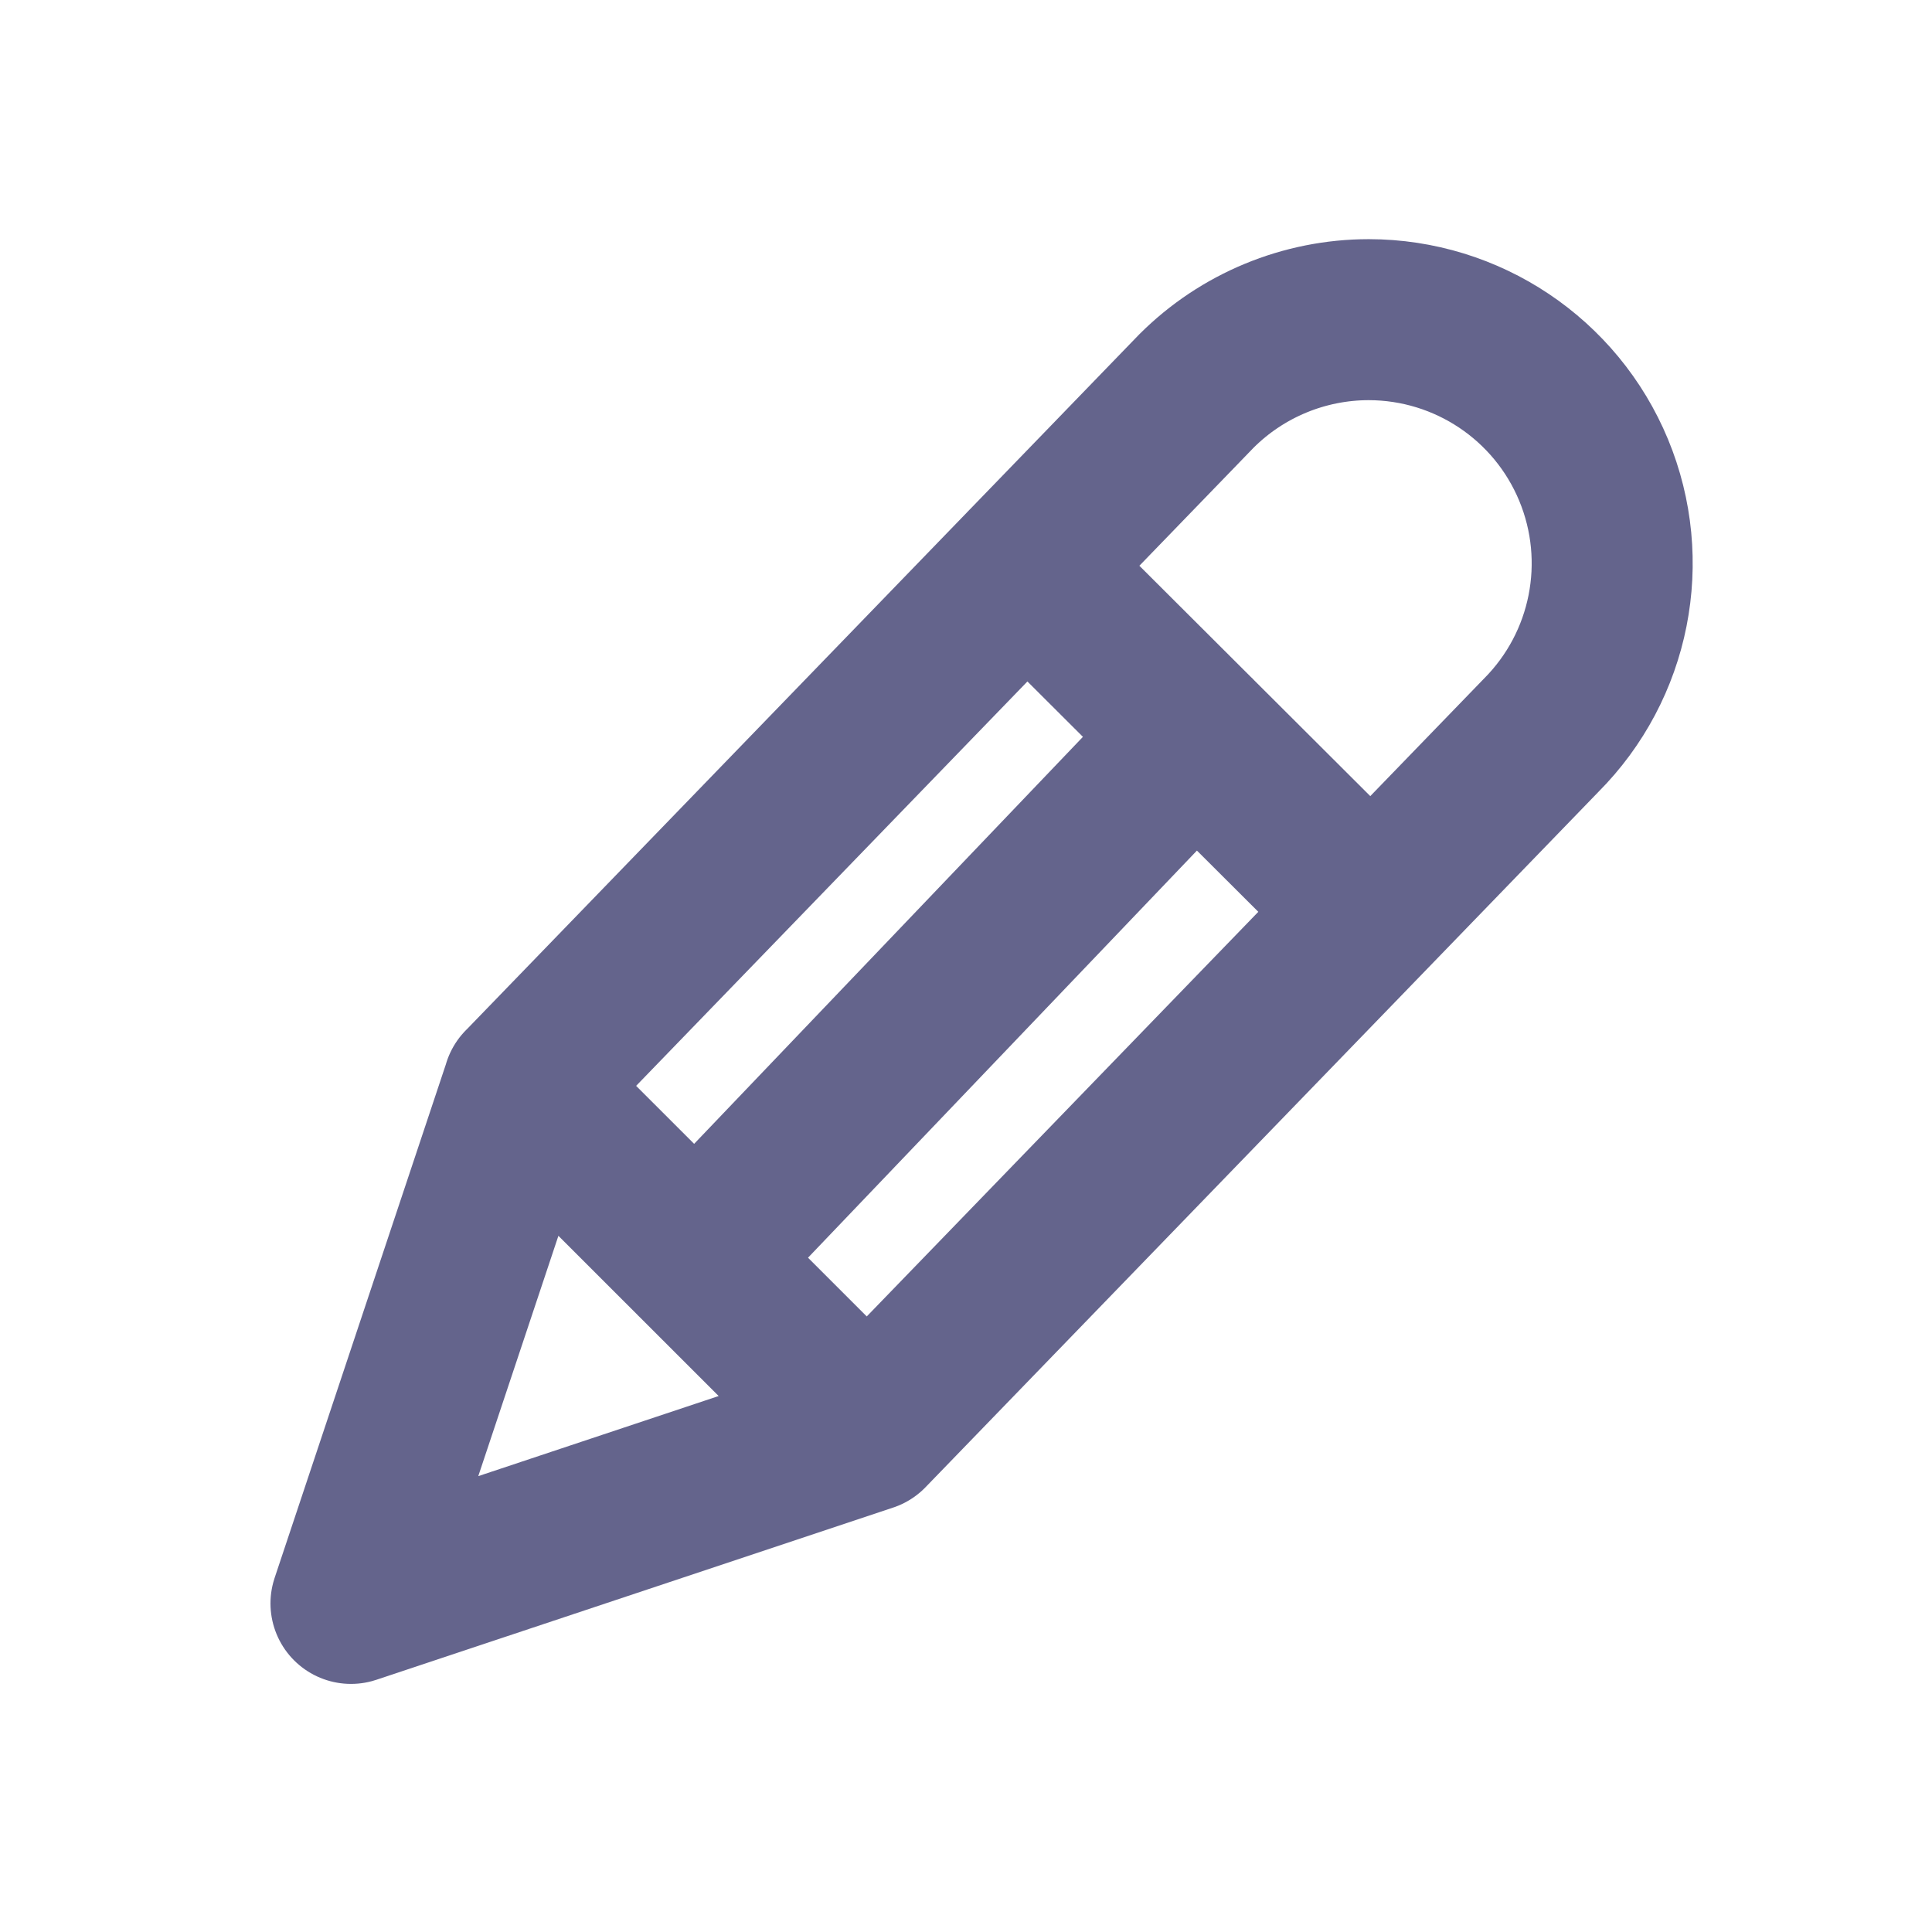
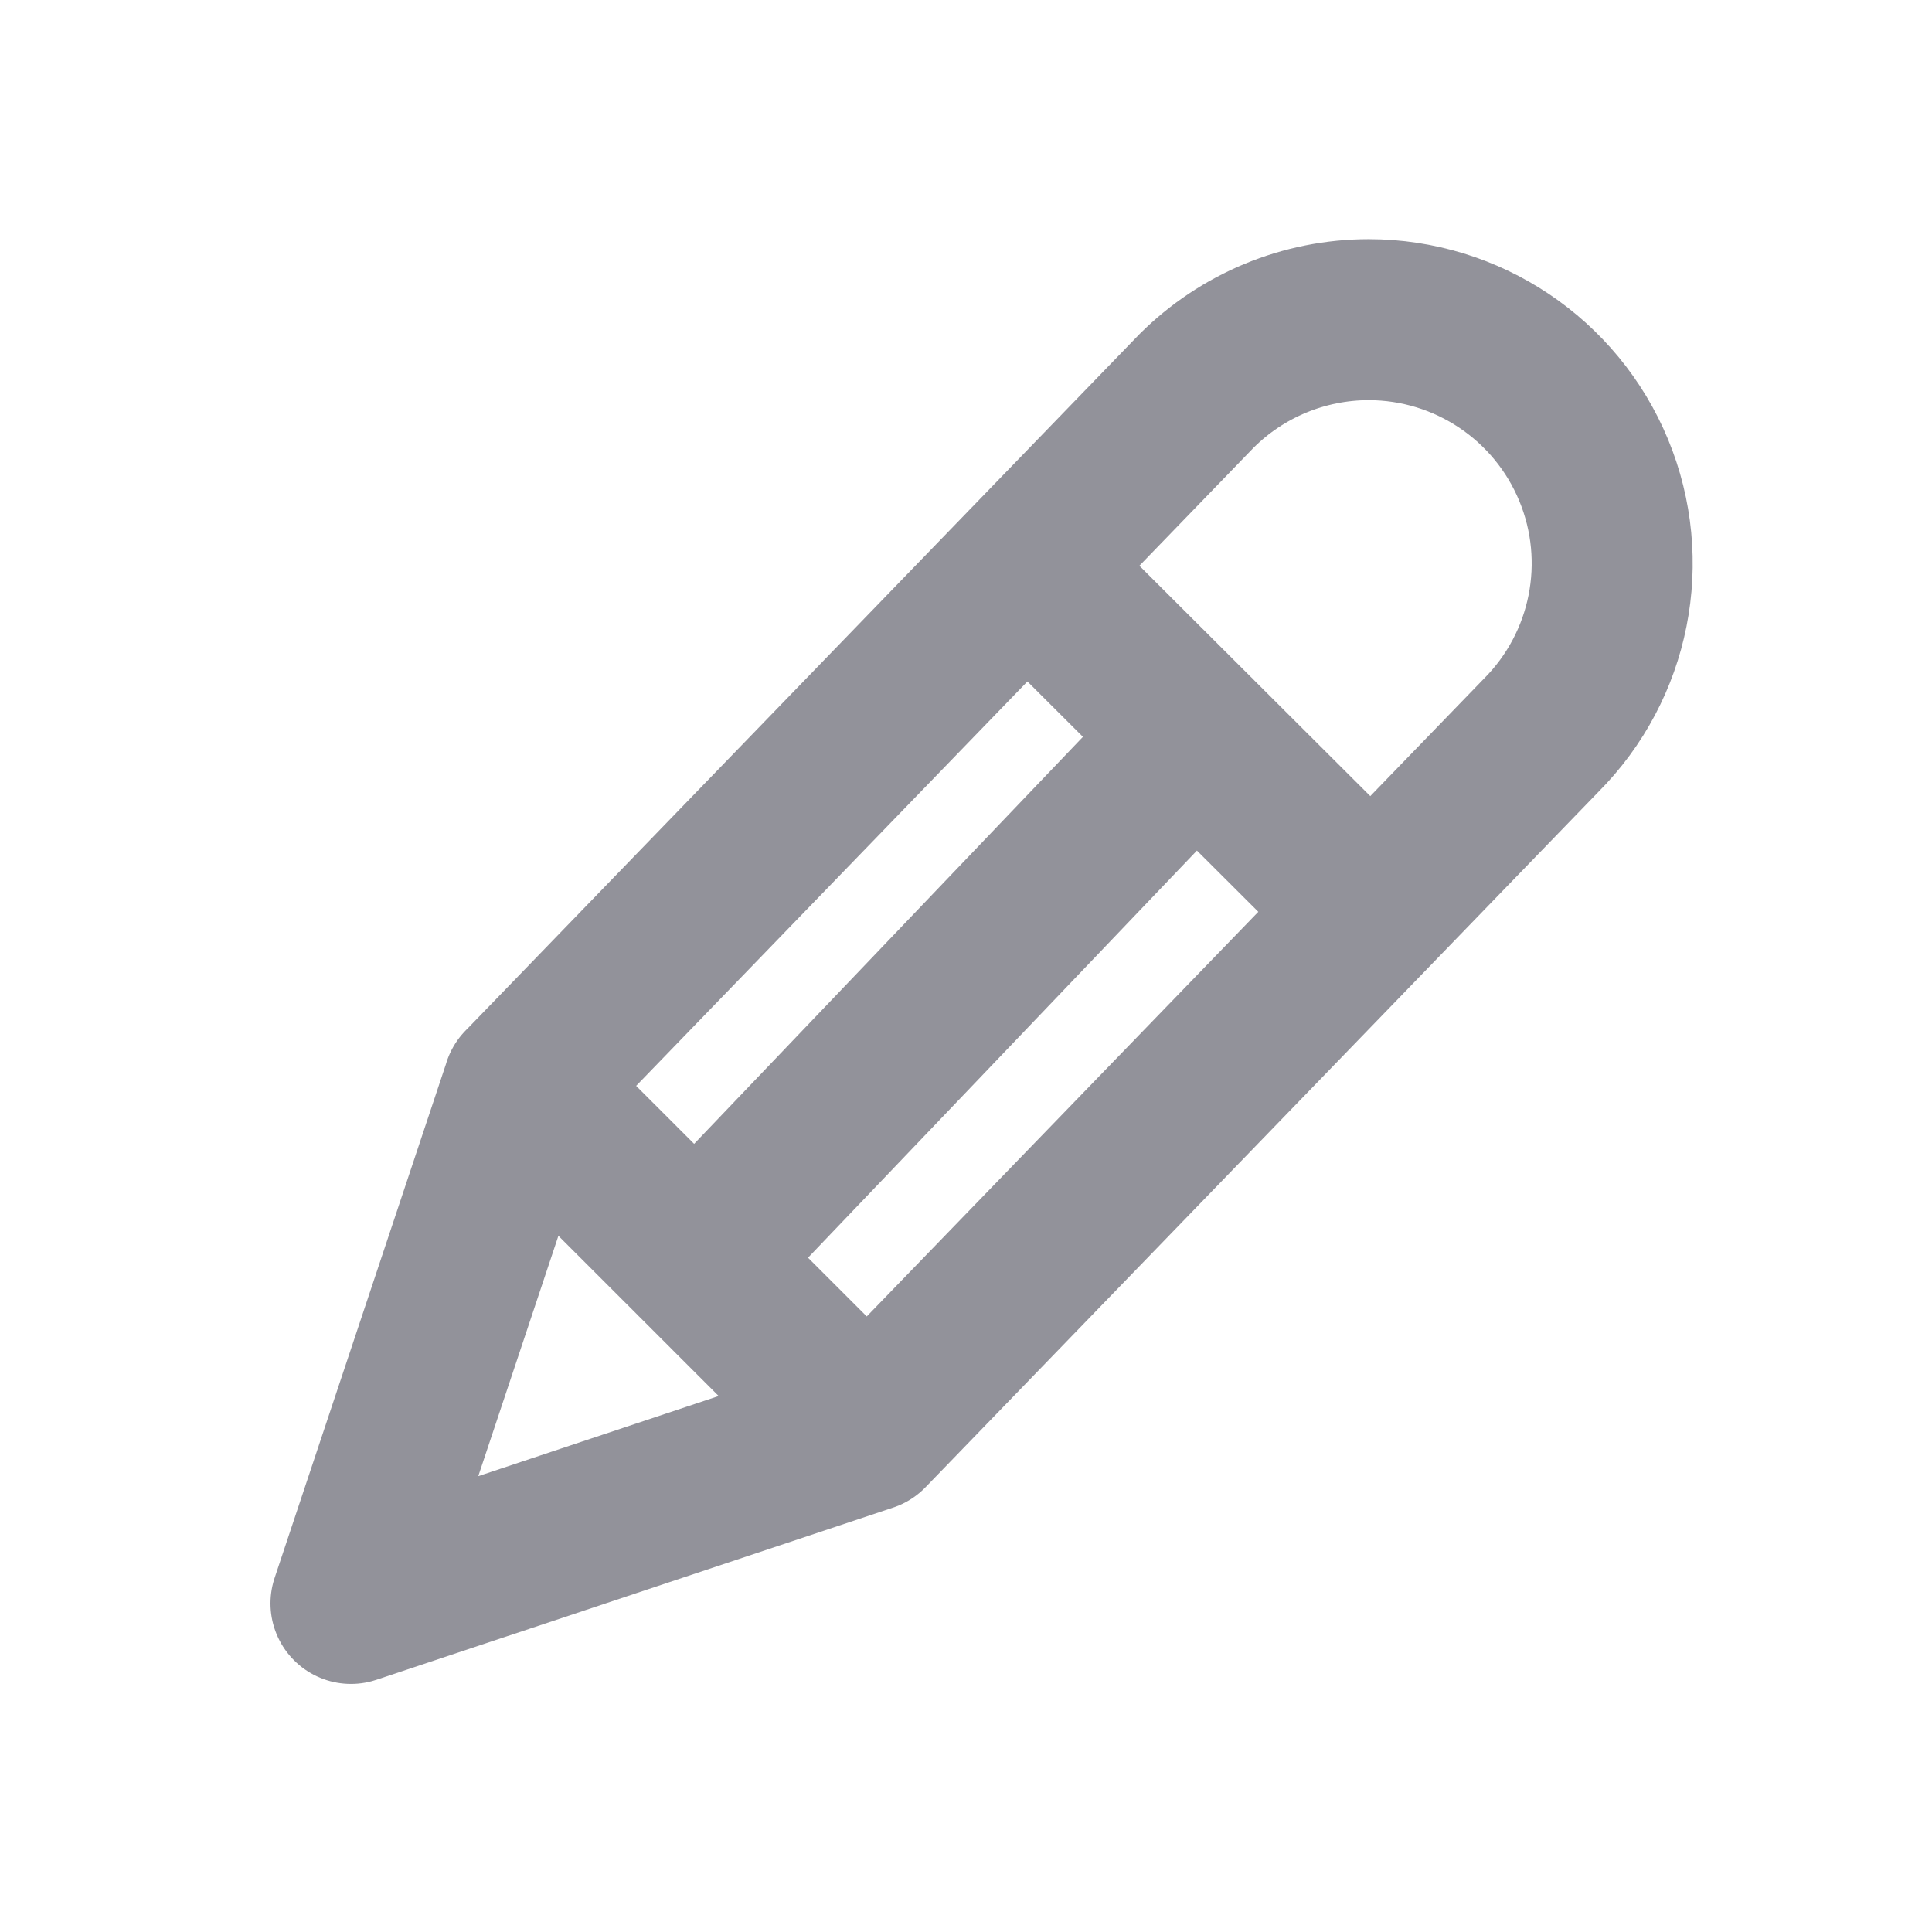
<svg xmlns="http://www.w3.org/2000/svg" class="w-6 h-6 text-gray-800 dark:text-white" aria-hidden="true" width="24" height="24" fill="none" viewBox="0 0 24 24">
-   <path stroke="#64648c" stroke-linecap="round" stroke-linejoin="round" stroke-width="2" d="M10.779 17.779 4.36 19.918 6.5 13.5m4.279 4.279 8.364-8.643a3.027 3.027 0 0 0-2.14-5.165 3.03 3.03 0 0 0-2.14.886L6.5 13.5m4.279 4.279L6.499 13.5m2.14 2.14 6.213-6.504M12.75 7.04 17 11.28" />
+   <path stroke="#92929a" stroke-linecap="round" stroke-linejoin="round" stroke-width="2" d="M10.779 17.779 4.36 19.918 6.5 13.5m4.279 4.279 8.364-8.643a3.027 3.027 0 0 0-2.14-5.165 3.03 3.03 0 0 0-2.14.886L6.5 13.5m4.279 4.279L6.499 13.5m2.14 2.14 6.213-6.504M12.75 7.04 17 11.28" />
</svg>
